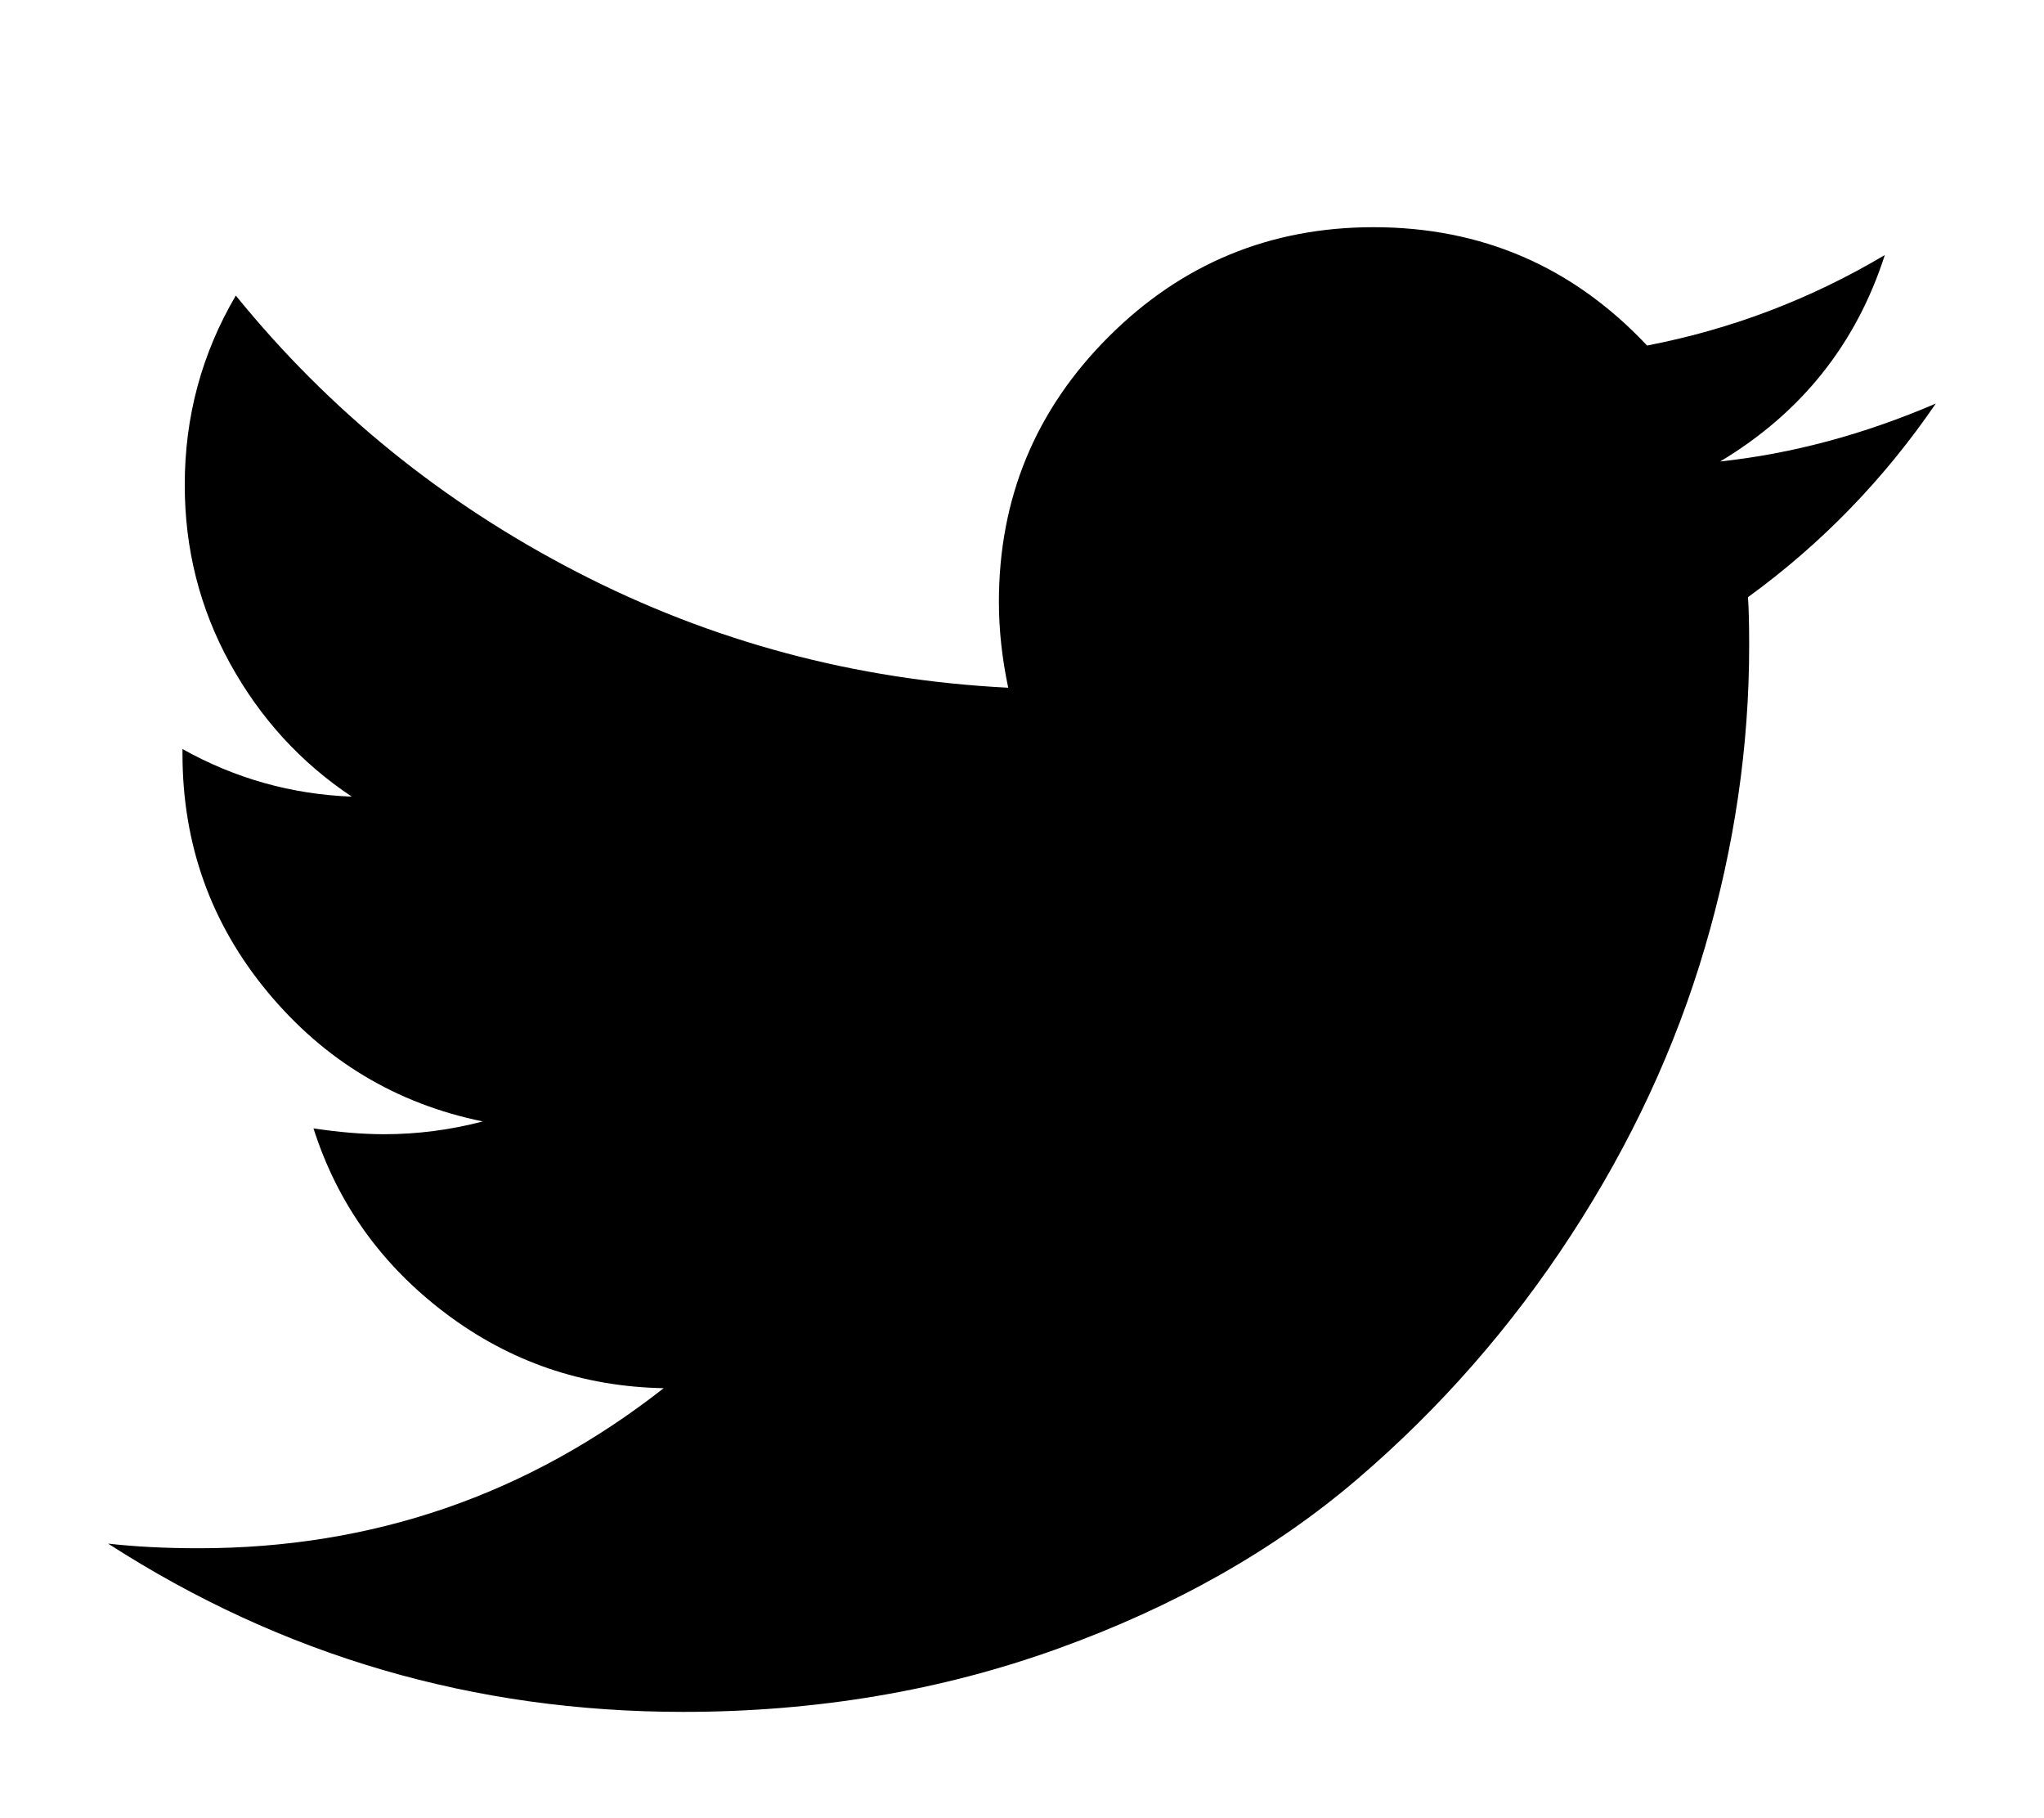
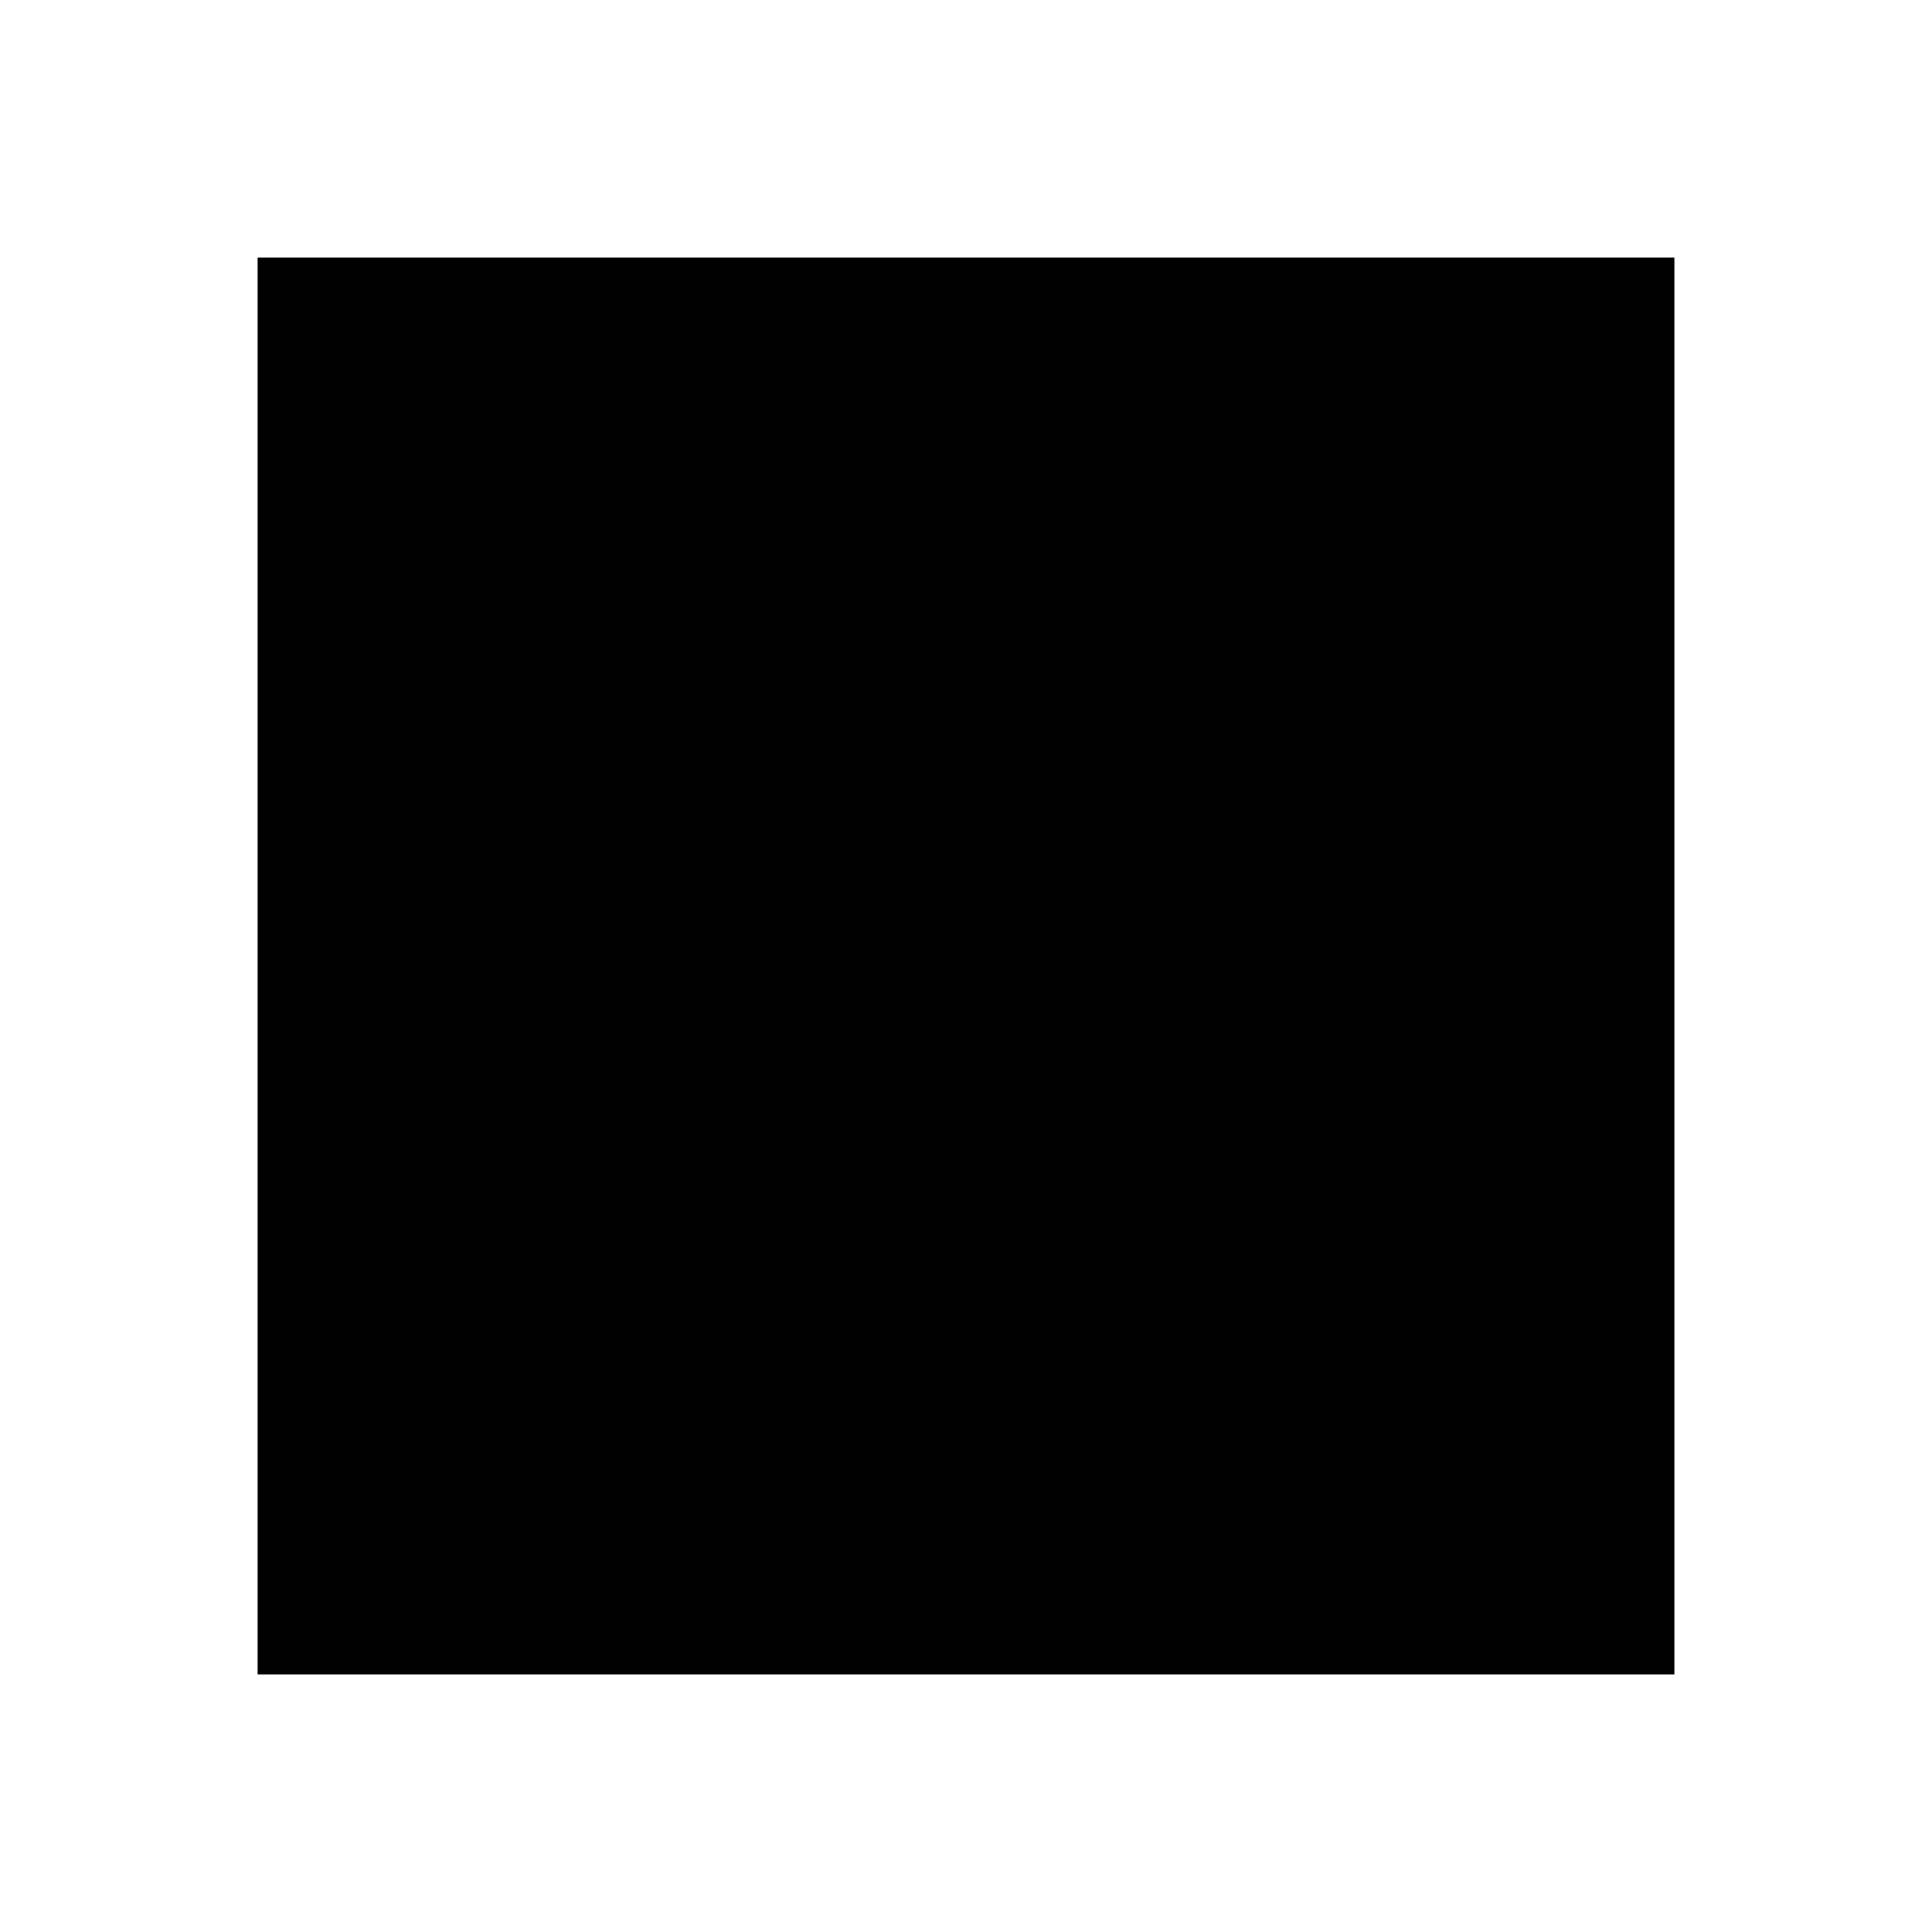
- <svg xmlns="http://www.w3.org/2000/svg" viewBox="0 0 90 80" fill-rule="evenodd" clip-rule="evenodd" stroke-linejoin="round" stroke-miterlimit="1.414">
-   <path d="M4.763 67.95c1.19.135 2.52.204 3.983.204 7.66 0 14.485-2.348 20.477-7.046-3.575-.067-6.776-1.165-9.6-3.293-2.825-2.13-4.766-4.843-5.82-8.144 1.124.17 2.162.257 3.114.257 1.464 0 2.91-.188 4.34-.562-3.813-.782-6.97-2.68-9.47-5.693-2.502-3.013-3.752-6.51-3.752-10.493v-.207c2.313 1.294 4.798 1.993 7.454 2.095-2.248-1.498-4.035-3.455-5.364-5.87-1.33-2.417-1.993-5.04-1.99-7.863 0-2.996.748-5.77 2.248-8.324 4.12 5.074 9.132 9.133 15.04 12.18 5.905 3.048 12.228 4.742 18.97 5.082-.273-1.296-.41-2.554-.41-3.778 0-4.563 1.608-8.45 4.826-11.666 3.218-3.217 7.107-4.826 11.666-4.828 4.766 0 8.783 1.737 12.048 5.21 3.71-.716 7.2-2.043 10.468-3.984-1.26 3.915-3.676 6.944-7.25 9.087 3.165-.34 6.33-1.19 9.495-2.55-2.28 3.334-5.038 6.176-8.27 8.524.034.476.052 1.19.052 2.143 0 4.424-.648 8.84-1.942 13.25s-3.26 8.64-5.9 12.69c-2.637 4.05-5.777 7.632-9.42 10.747-3.643 3.114-8.034 5.6-13.173 7.454-5.14 1.855-10.637 2.783-16.493 2.785-9.224 0-17.666-2.468-25.325-7.405h-.004z" fill-rule="nonzero" />
+ <svg width="100%" height="100%" viewBox="0 0 150 150" class="social">
+   <rect x="20" y="20" width="110" height="110" />
+   <g transform="matrix(0.629653,0,0,0.629653,43.517,49.4317)">
+     <path d="M0,72.01C1.48,72.18 3.13,72.265 4.95,72.265C14.468,72.265 22.95,69.347 30.395,63.51C25.953,63.426 21.975,62.062 18.465,59.417C14.955,56.772 12.543,53.399 11.233,49.297C12.63,49.509 13.92,49.615 15.103,49.615C16.923,49.615 18.72,49.382 20.496,48.917C15.758,47.945 11.836,45.587 8.728,41.843C5.62,38.099 4.066,33.753 4.066,28.803L4.066,28.548C6.941,30.156 10.029,31.024 13.329,31.151C10.537,29.289 8.316,26.857 6.664,23.855C5.012,20.853 4.188,17.595 4.191,14.085C4.191,10.363 5.121,6.915 6.985,3.742C12.105,10.045 18.333,15.09 25.673,18.877C33.013,22.664 40.87,24.769 49.246,25.191C48.908,23.581 48.738,22.017 48.738,20.496C48.738,14.826 50.736,9.996 54.735,5.999C58.734,2.002 63.567,0.003 69.232,0C75.155,0 80.146,2.158 84.204,6.473C88.814,5.585 93.15,3.935 97.211,1.523C95.647,6.388 92.644,10.153 88.201,12.816C92.135,12.394 96.068,11.336 100.001,9.646C97.168,13.79 93.741,17.321 89.724,20.239C89.767,20.831 89.789,21.719 89.789,22.902C89.789,28.4 88.985,33.889 87.377,39.368C85.769,44.847 83.327,50.102 80.047,55.135C76.769,60.168 72.867,64.62 68.34,68.491C63.813,72.361 58.356,75.451 51.97,77.754C45.584,80.058 38.752,81.211 31.475,81.214C20.013,81.214 9.523,78.147 0.005,72.012L0,72.01Z" />
+   </g>
</svg>
